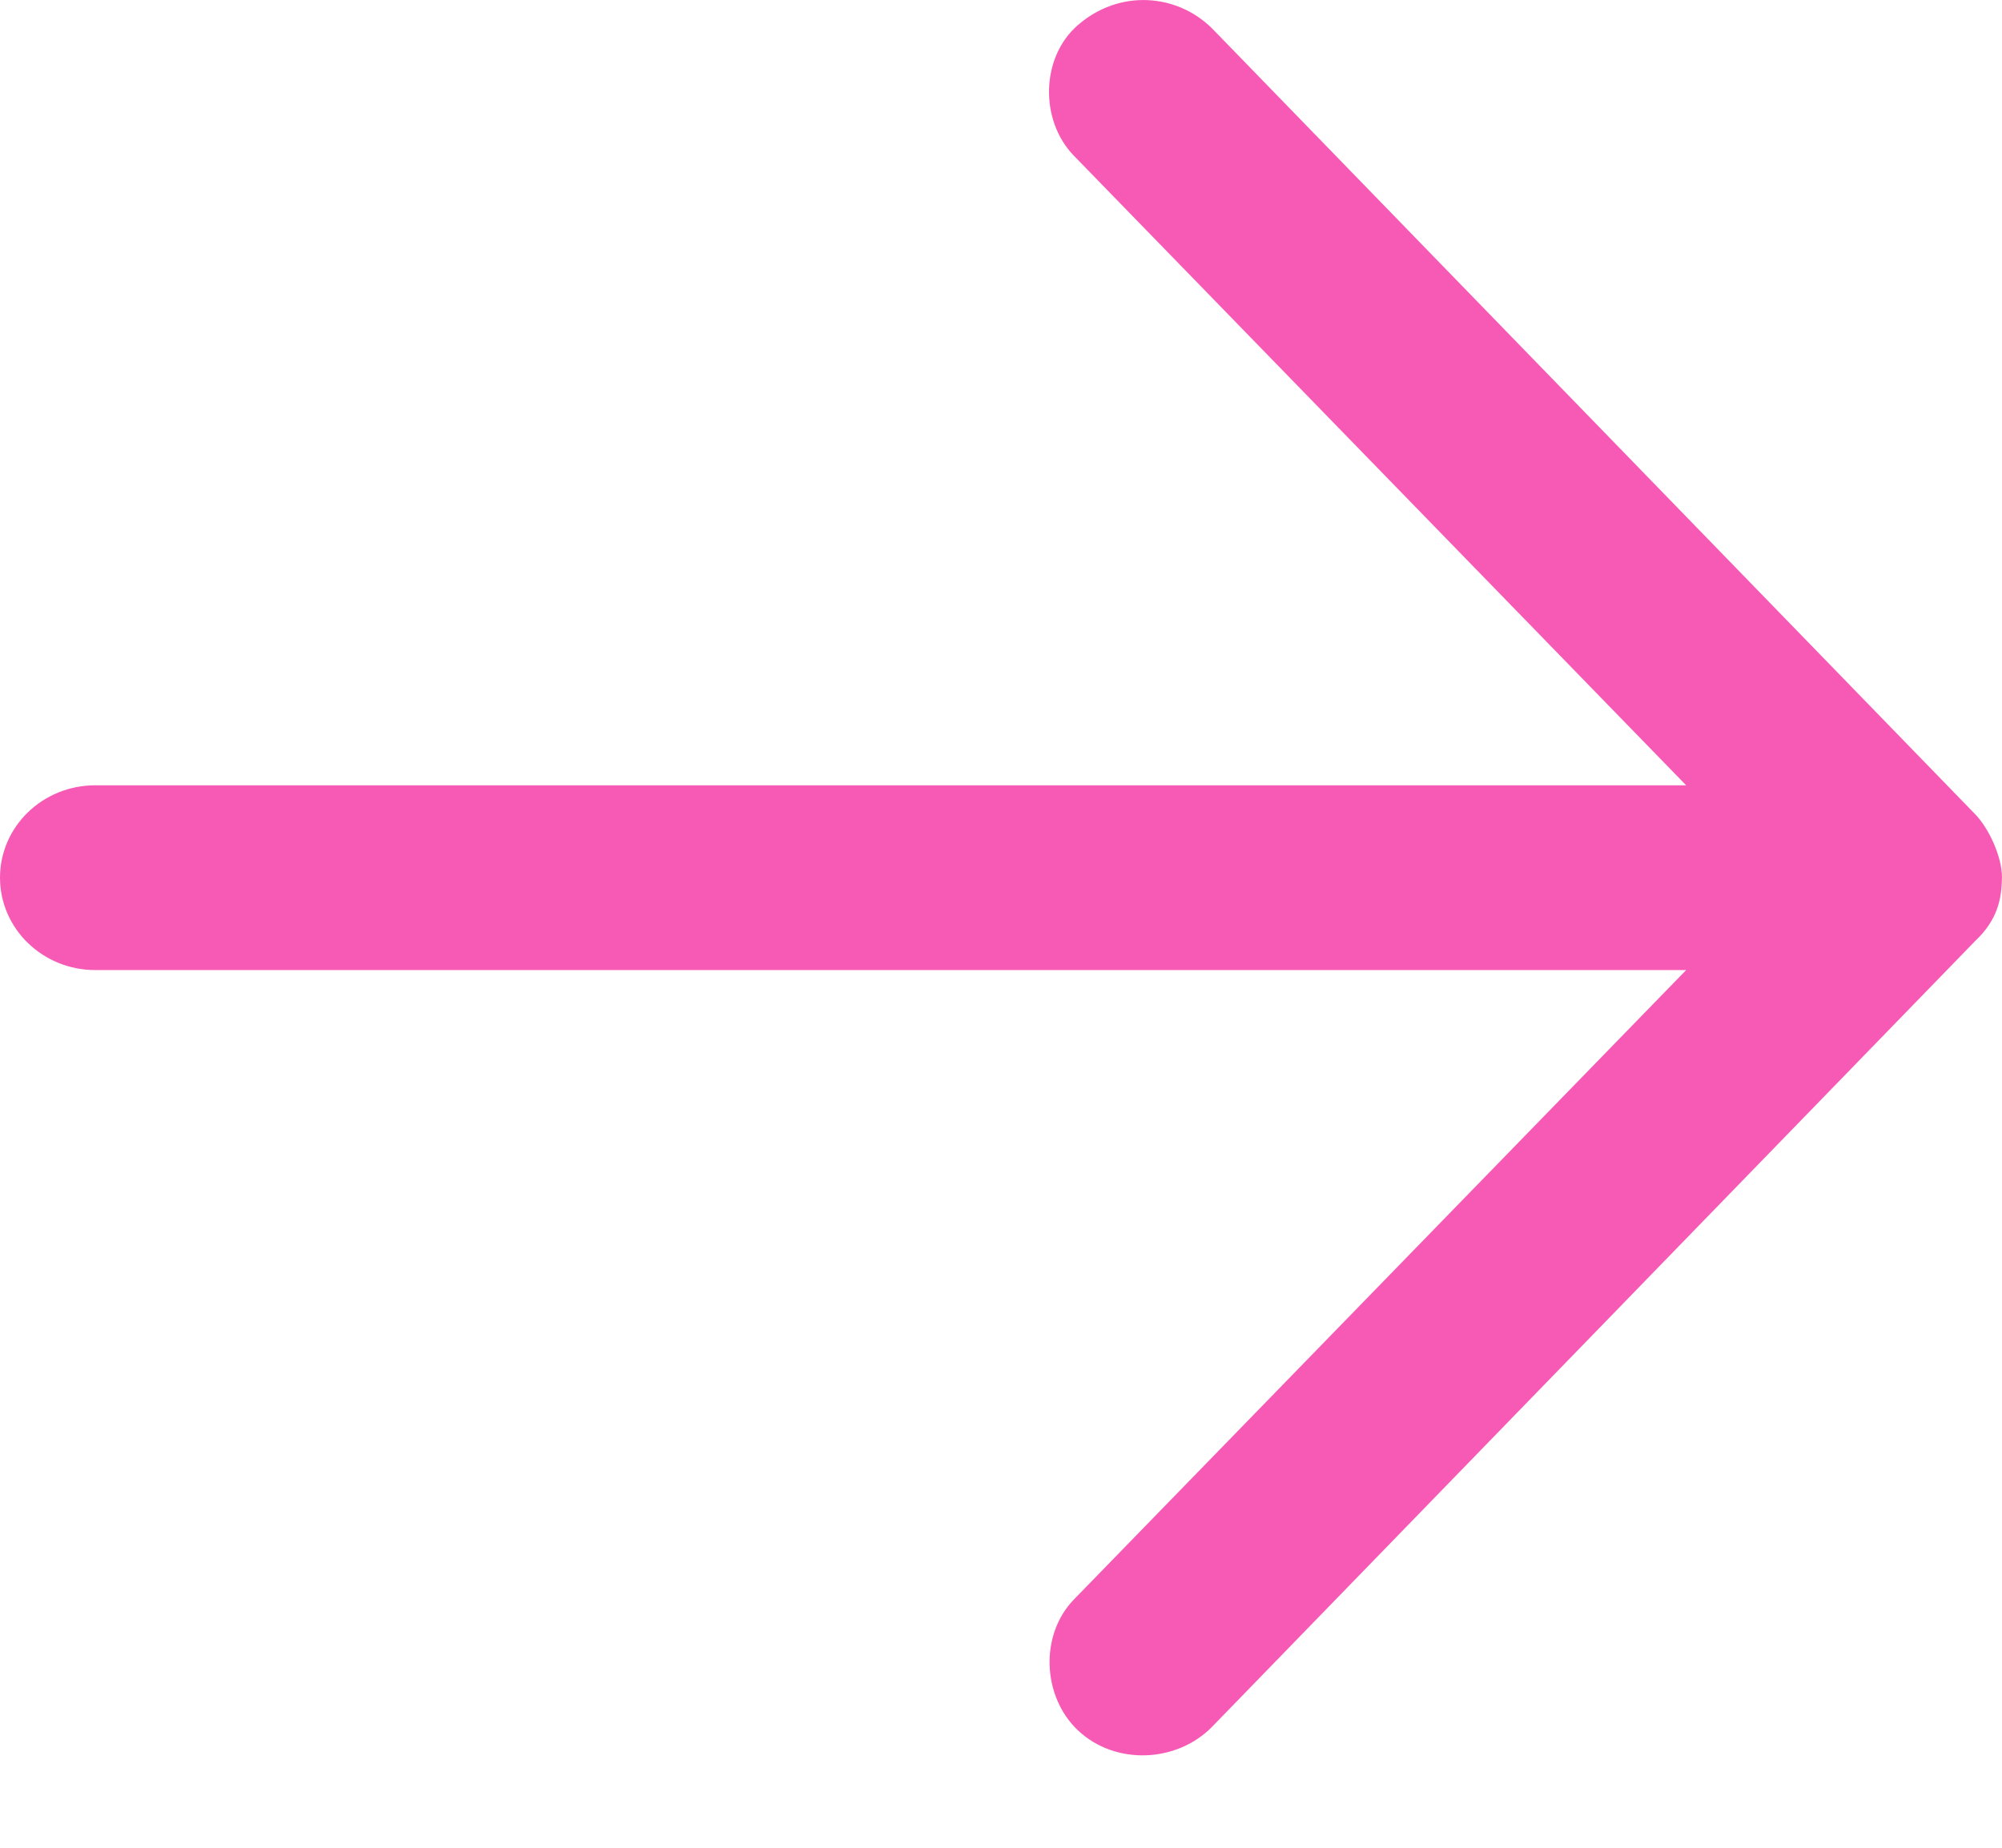
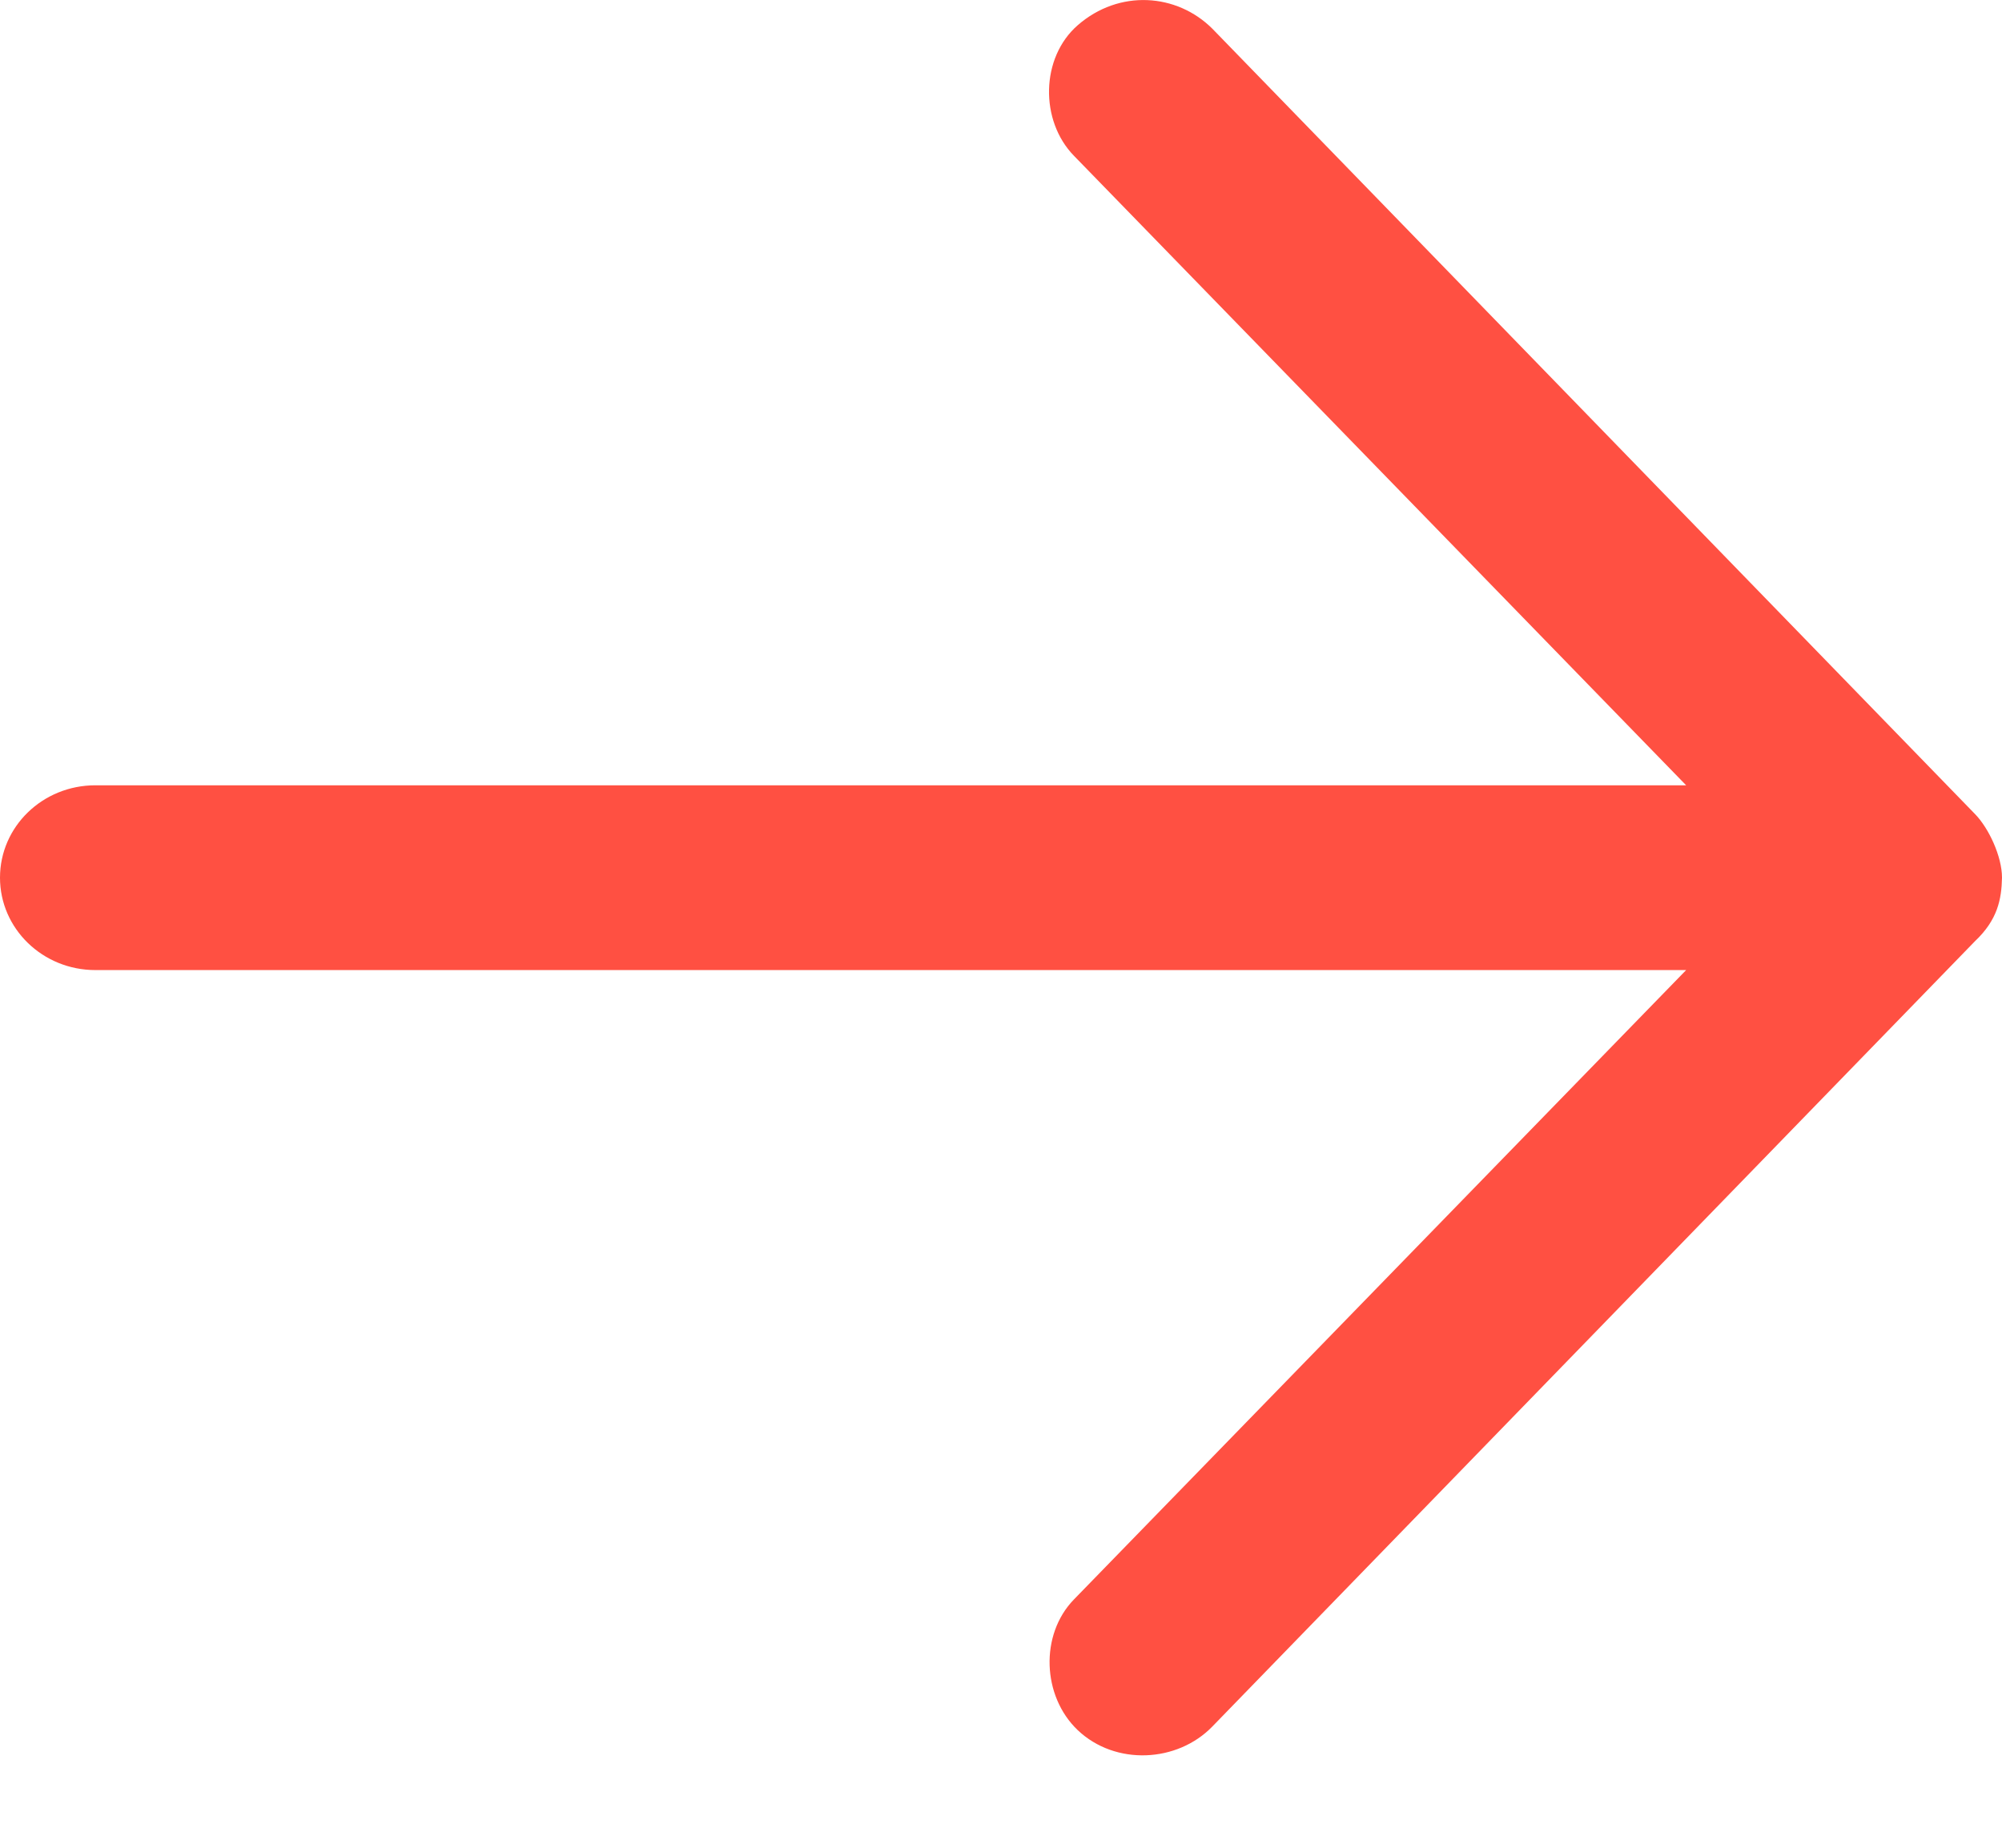
<svg xmlns="http://www.w3.org/2000/svg" width="13px" height="12px" viewBox="0 0 13 12" version="1.1">
  <defs />
-   <g id="Page-1" stroke="none" stroke-width="1" fill="none" fill-rule="evenodd">
-     <g id="Mockup-Copy" transform="translate(-1164, -1272)" fill="#F75AB5" fill-rule="nonzero">
-       <g id="About" transform="translate(0, 721)">
-         <path d="M1177,556.7 C1177,556.561 1176.913,556.377 1176.825,556.287 L1171.873,551.187 C1171.642,550.956 1171.267,550.929 1170.998,551.164 C1170.757,551.374 1170.751,551.784 1170.974,552.012 L1174.949,556.1 L1164.619,556.1 C1164.277,556.1 1164,556.368 1164,556.7 C1164,557.031 1164.277,557.3 1164.619,557.3 L1174.949,557.3 L1170.974,561.387 C1170.751,561.616 1170.767,562.016 1170.998,562.236 C1171.242,562.468 1171.645,562.448 1171.873,562.212 L1176.825,557.112 C1176.971,556.974 1176.997,556.841 1177,556.7 Z" id="Shape" />
+   <g id="illustración" stroke="none" stroke-width="1" fill="none" fill-rule="evenodd">
+     <g id="paleta" transform="translate(-199, -339)" fill="#FF5042" fill-rule="nonzero">
+       <g id="Group" transform="translate(0, 115)">
+         <path d="M212,229.7 C212,229.561 211.913,229.377 211.825,229.287 L206.873,224.187 C206.642,223.956 206.267,223.929 205.998,224.164 C205.757,224.374 205.751,224.784 205.974,225.012 L209.949,229.1 L199.619,229.1 C199.277,229.1 199,229.368 199,229.7 C199,230.031 199.277,230.3 199.619,230.3 L209.949,230.3 L205.974,234.387 C205.751,234.616 205.767,235.016 205.998,235.236 C206.242,235.468 206.645,235.448 206.873,235.212 L211.825,230.112 C211.971,229.974 211.997,229.841 212,229.7 Z" id="Shape" />
      </g>
    </g>
  </g>
</svg>
